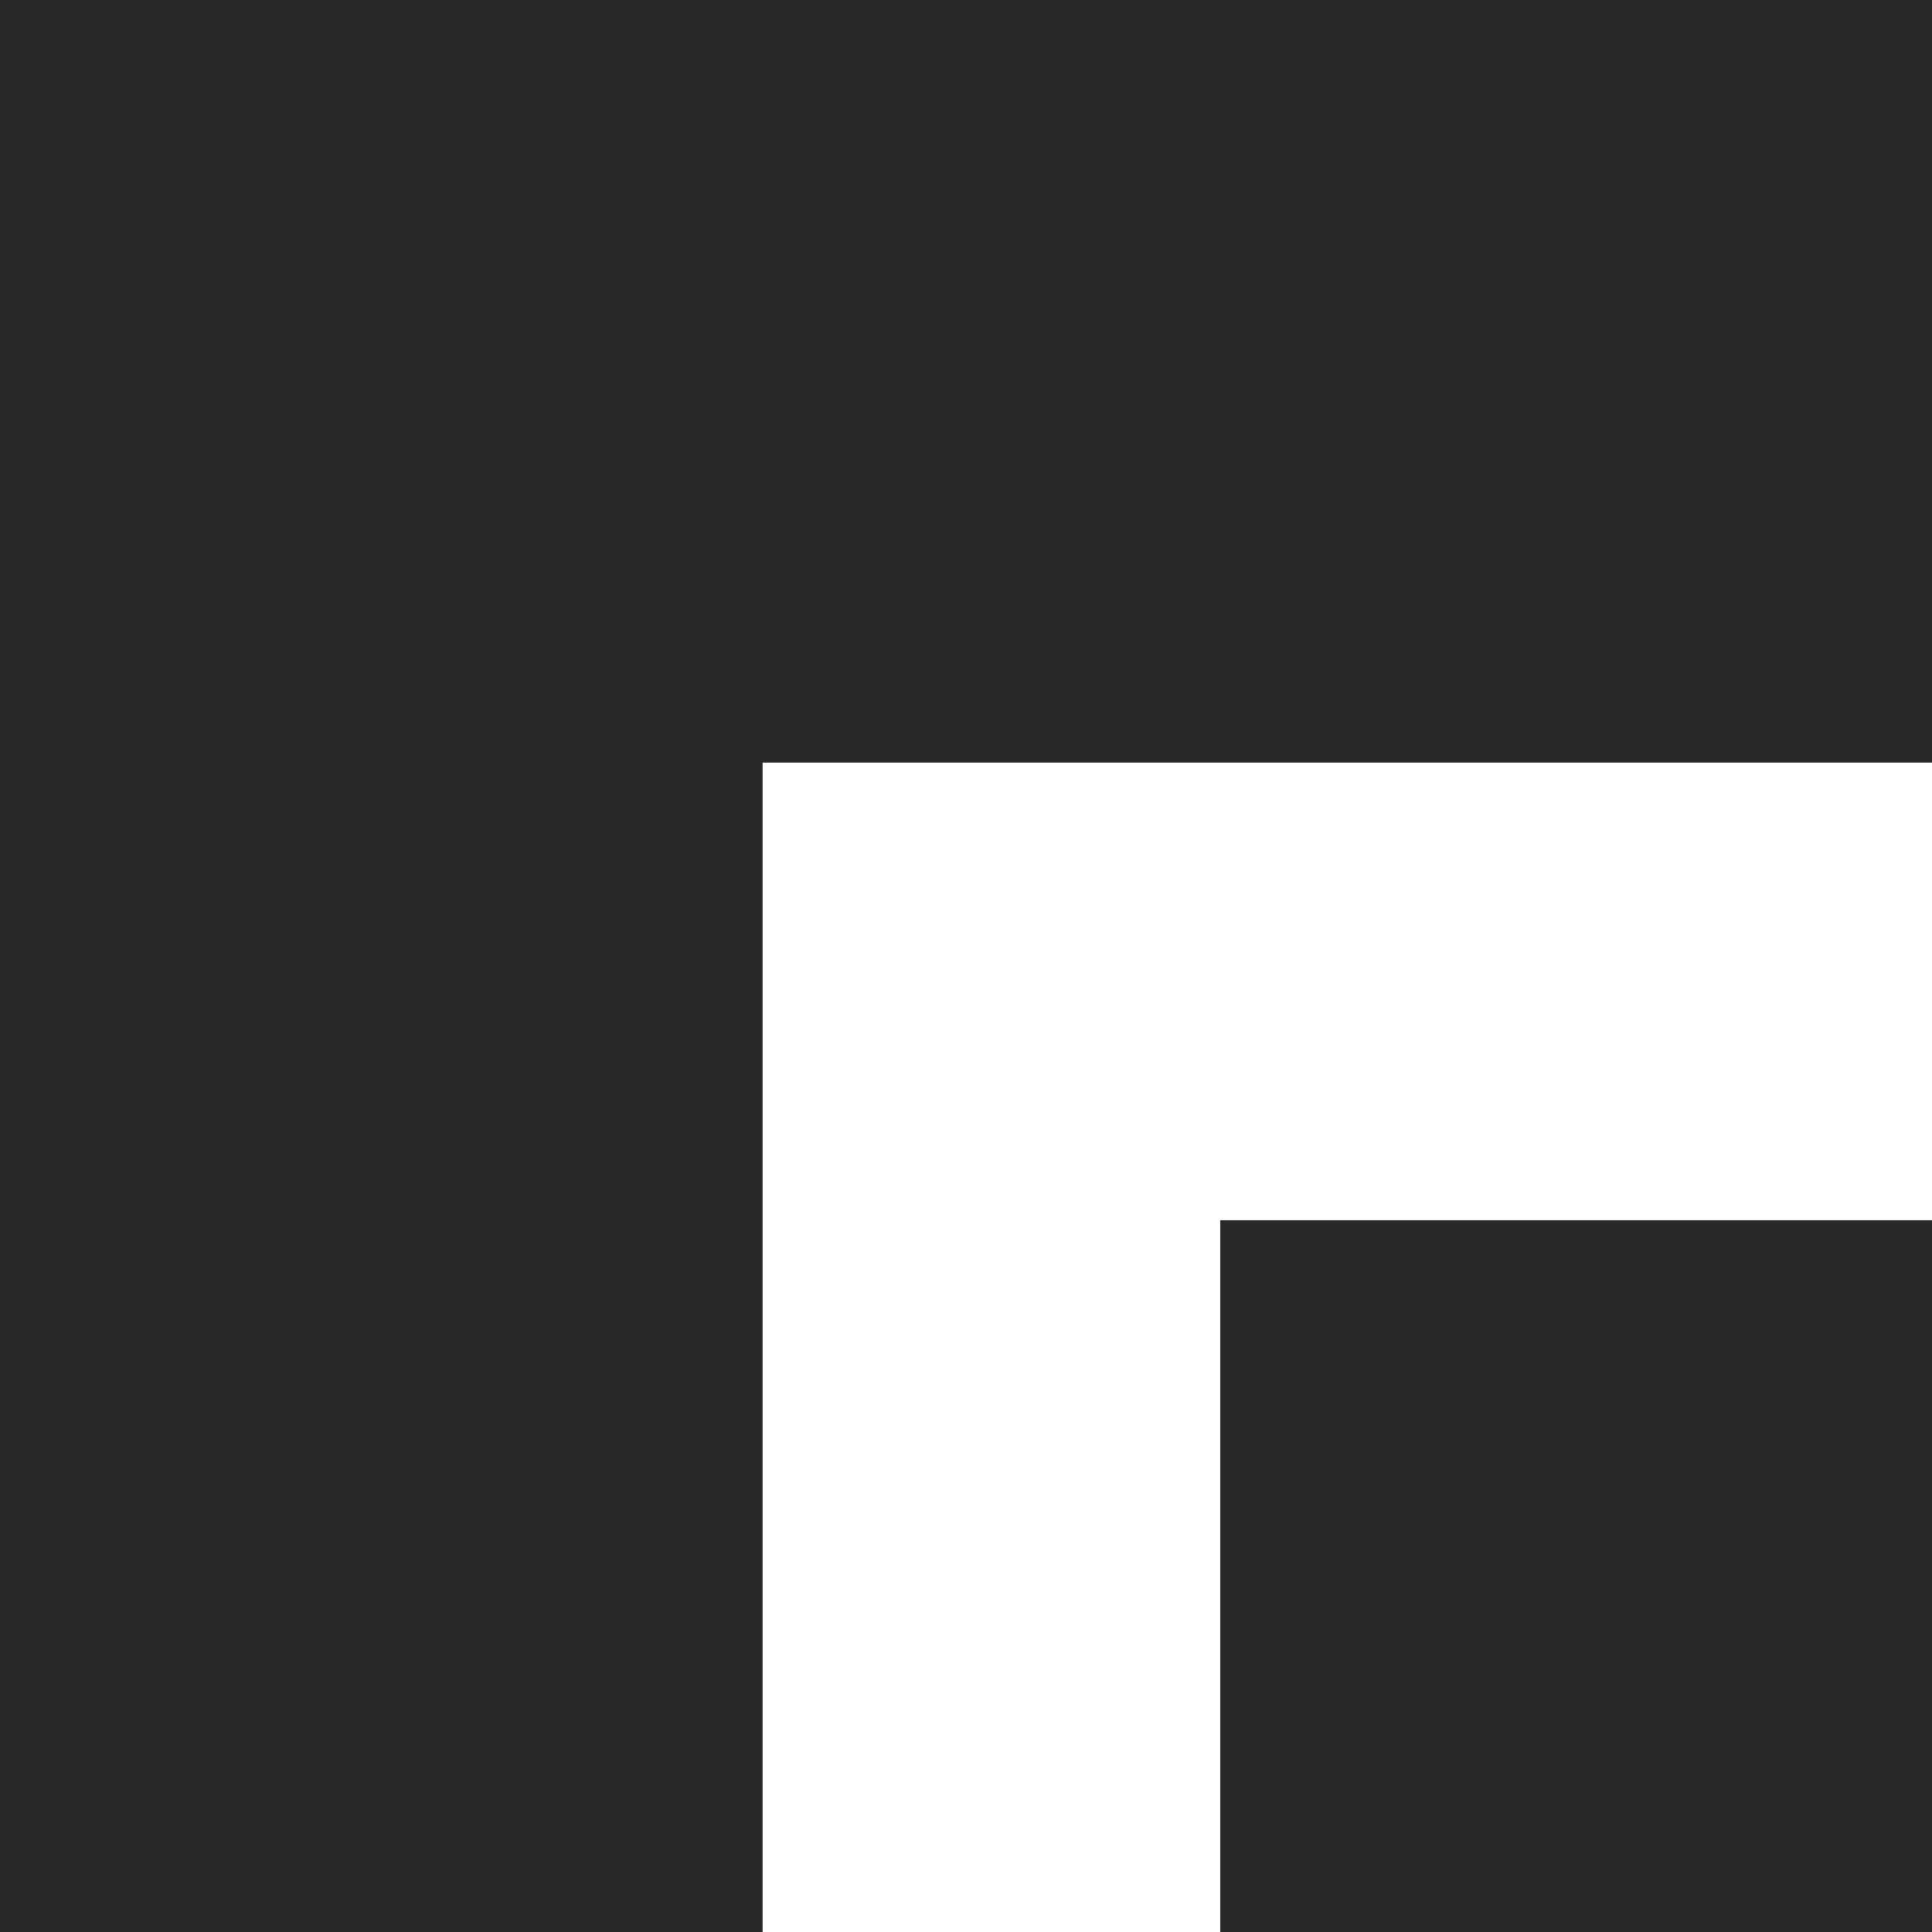
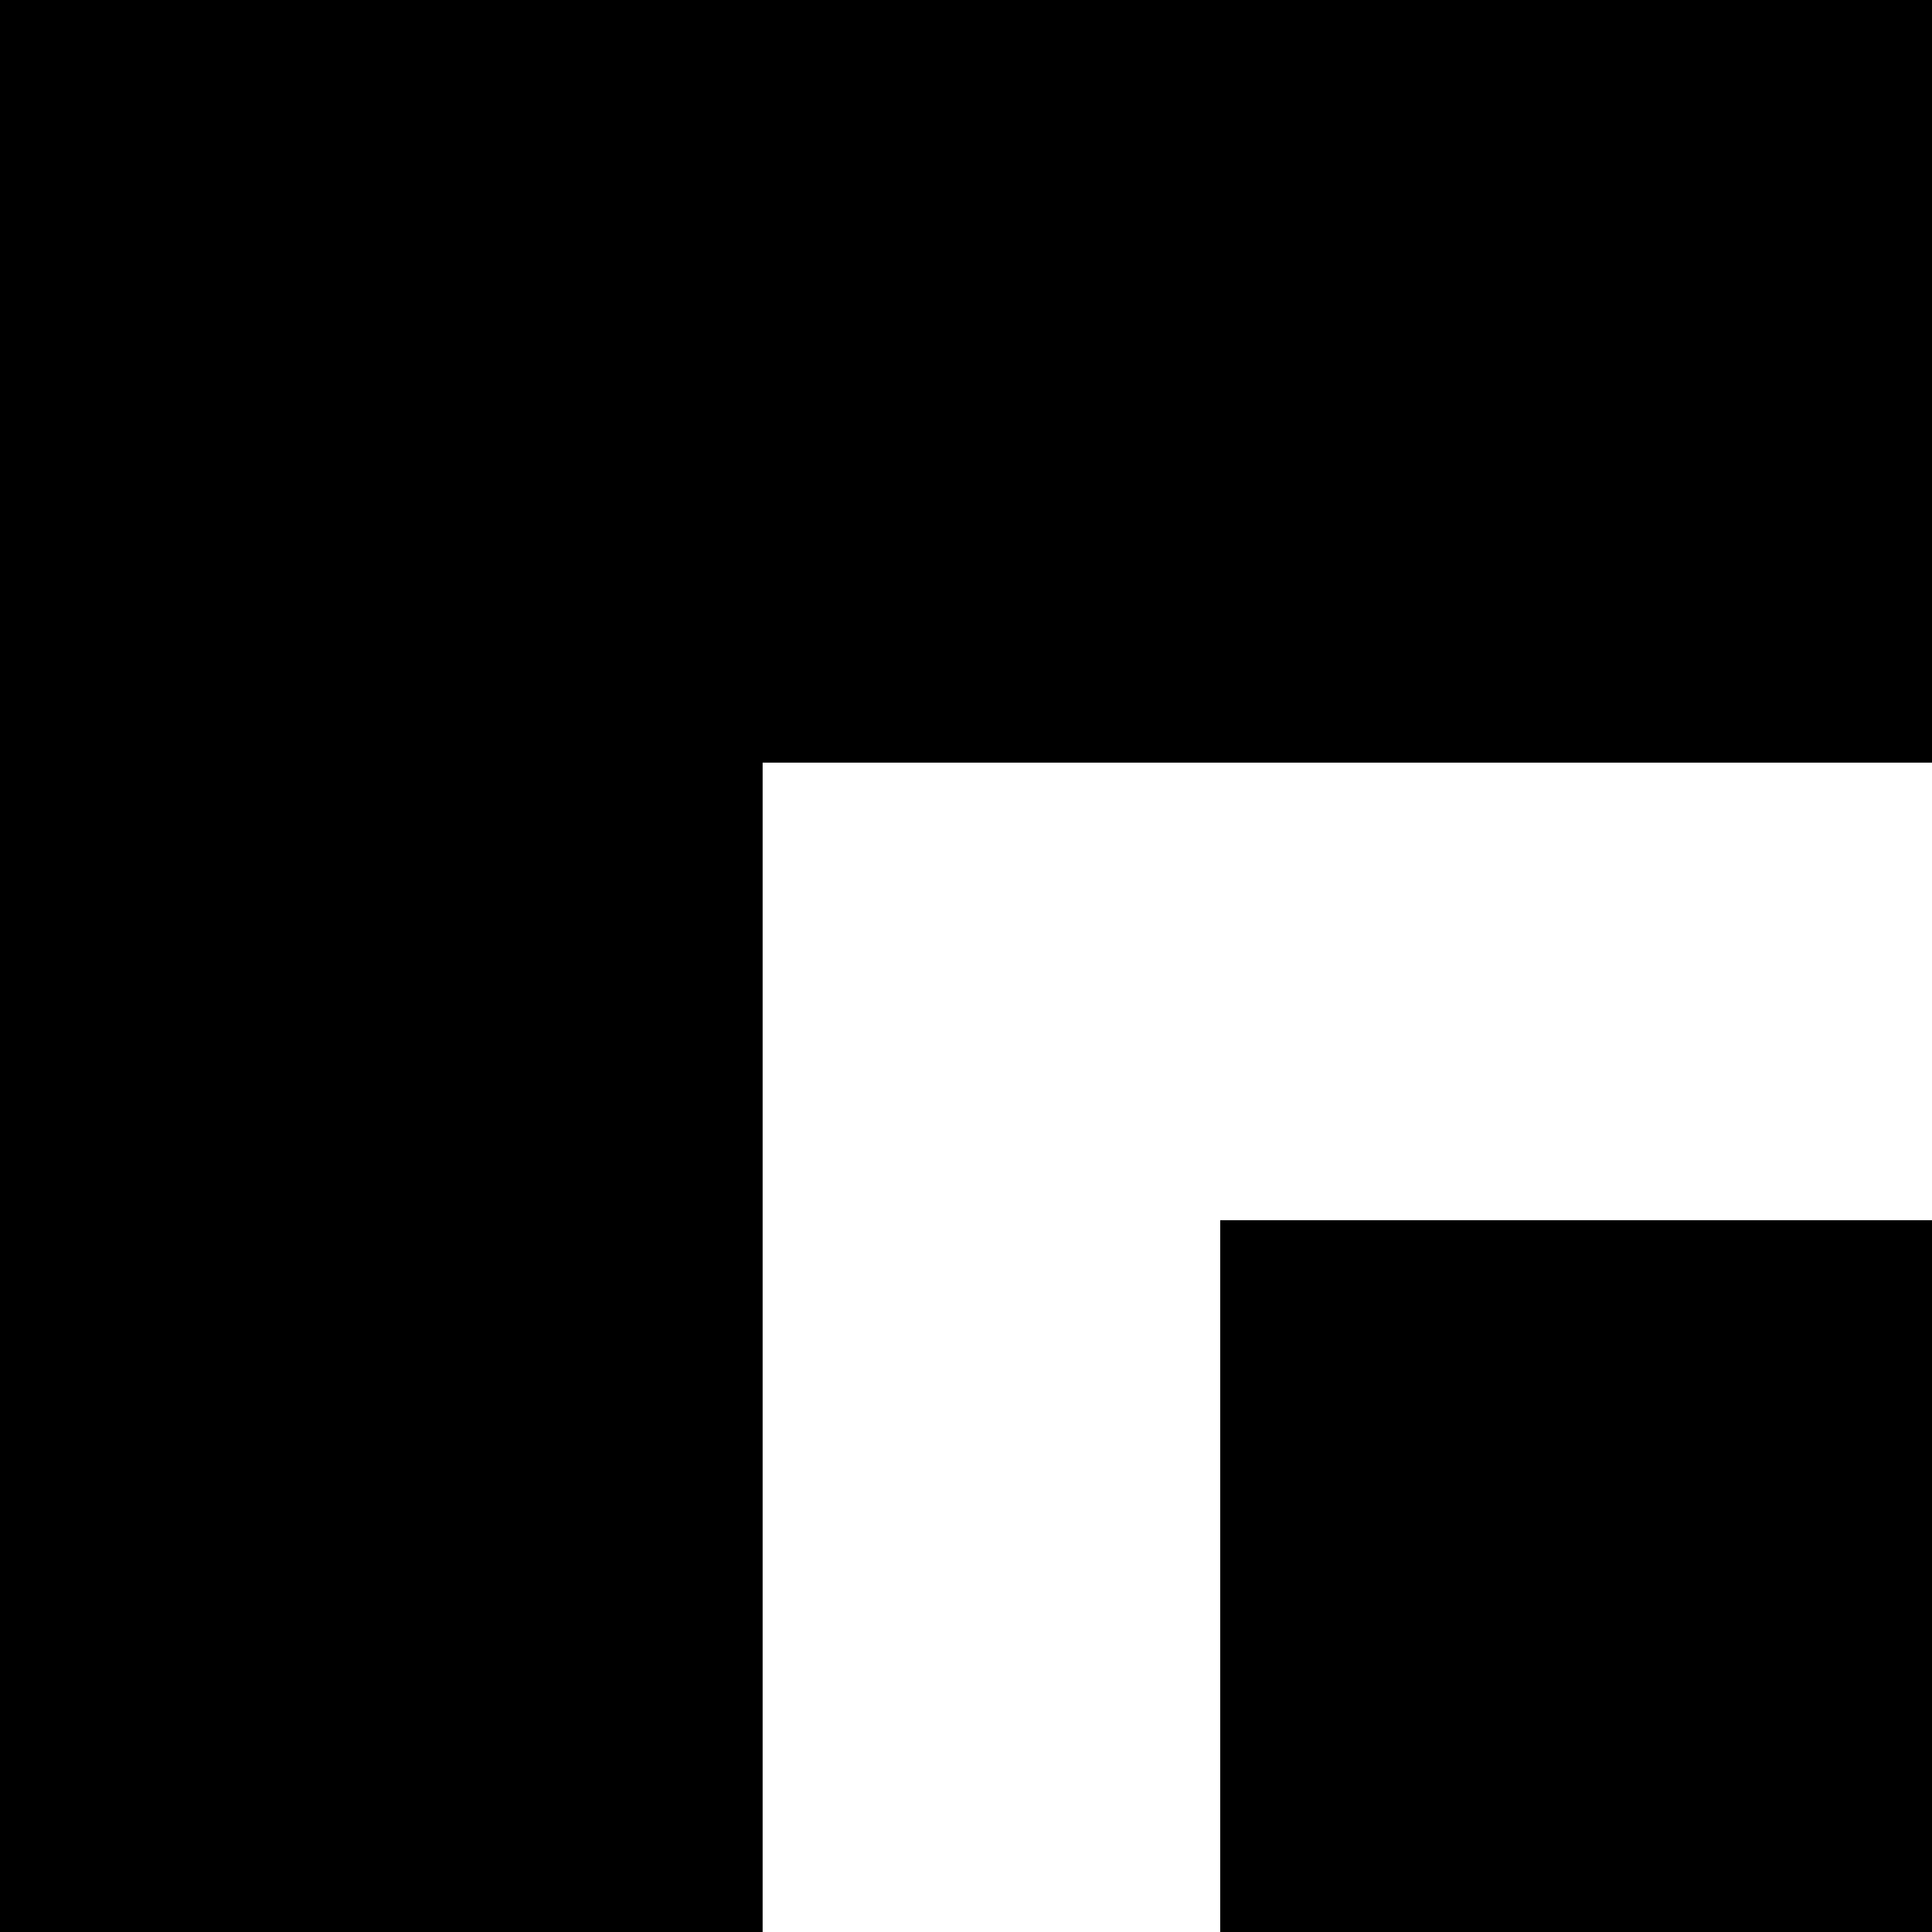
<svg xmlns="http://www.w3.org/2000/svg" width="38" height="38" viewBox="0 0 38 38" version="1.1">
  <g id="Icon">
-     <path d="M0 0L38 0L38 15L15 15L15 38L0 38L0 0Z" id="Rectangle" fill="#282828" stroke="none" />
-     <path d="M0 0L14 0L14 14L0 14L0 0Z" transform="translate(24 24)" id="Rectangle-2" fill="#282828" stroke="none" />
+     <path d="M0 0L38 0L38 15L15 15L15 38L0 38L0 0Z" id="Rectangle" fill="currentColor" stroke="none" />
+     <path d="M0 0L14 0L14 14L0 14L0 0Z" transform="translate(24 24)" id="Rectangle-2" fill="currentColor" stroke="none" />
  </g>
</svg>
